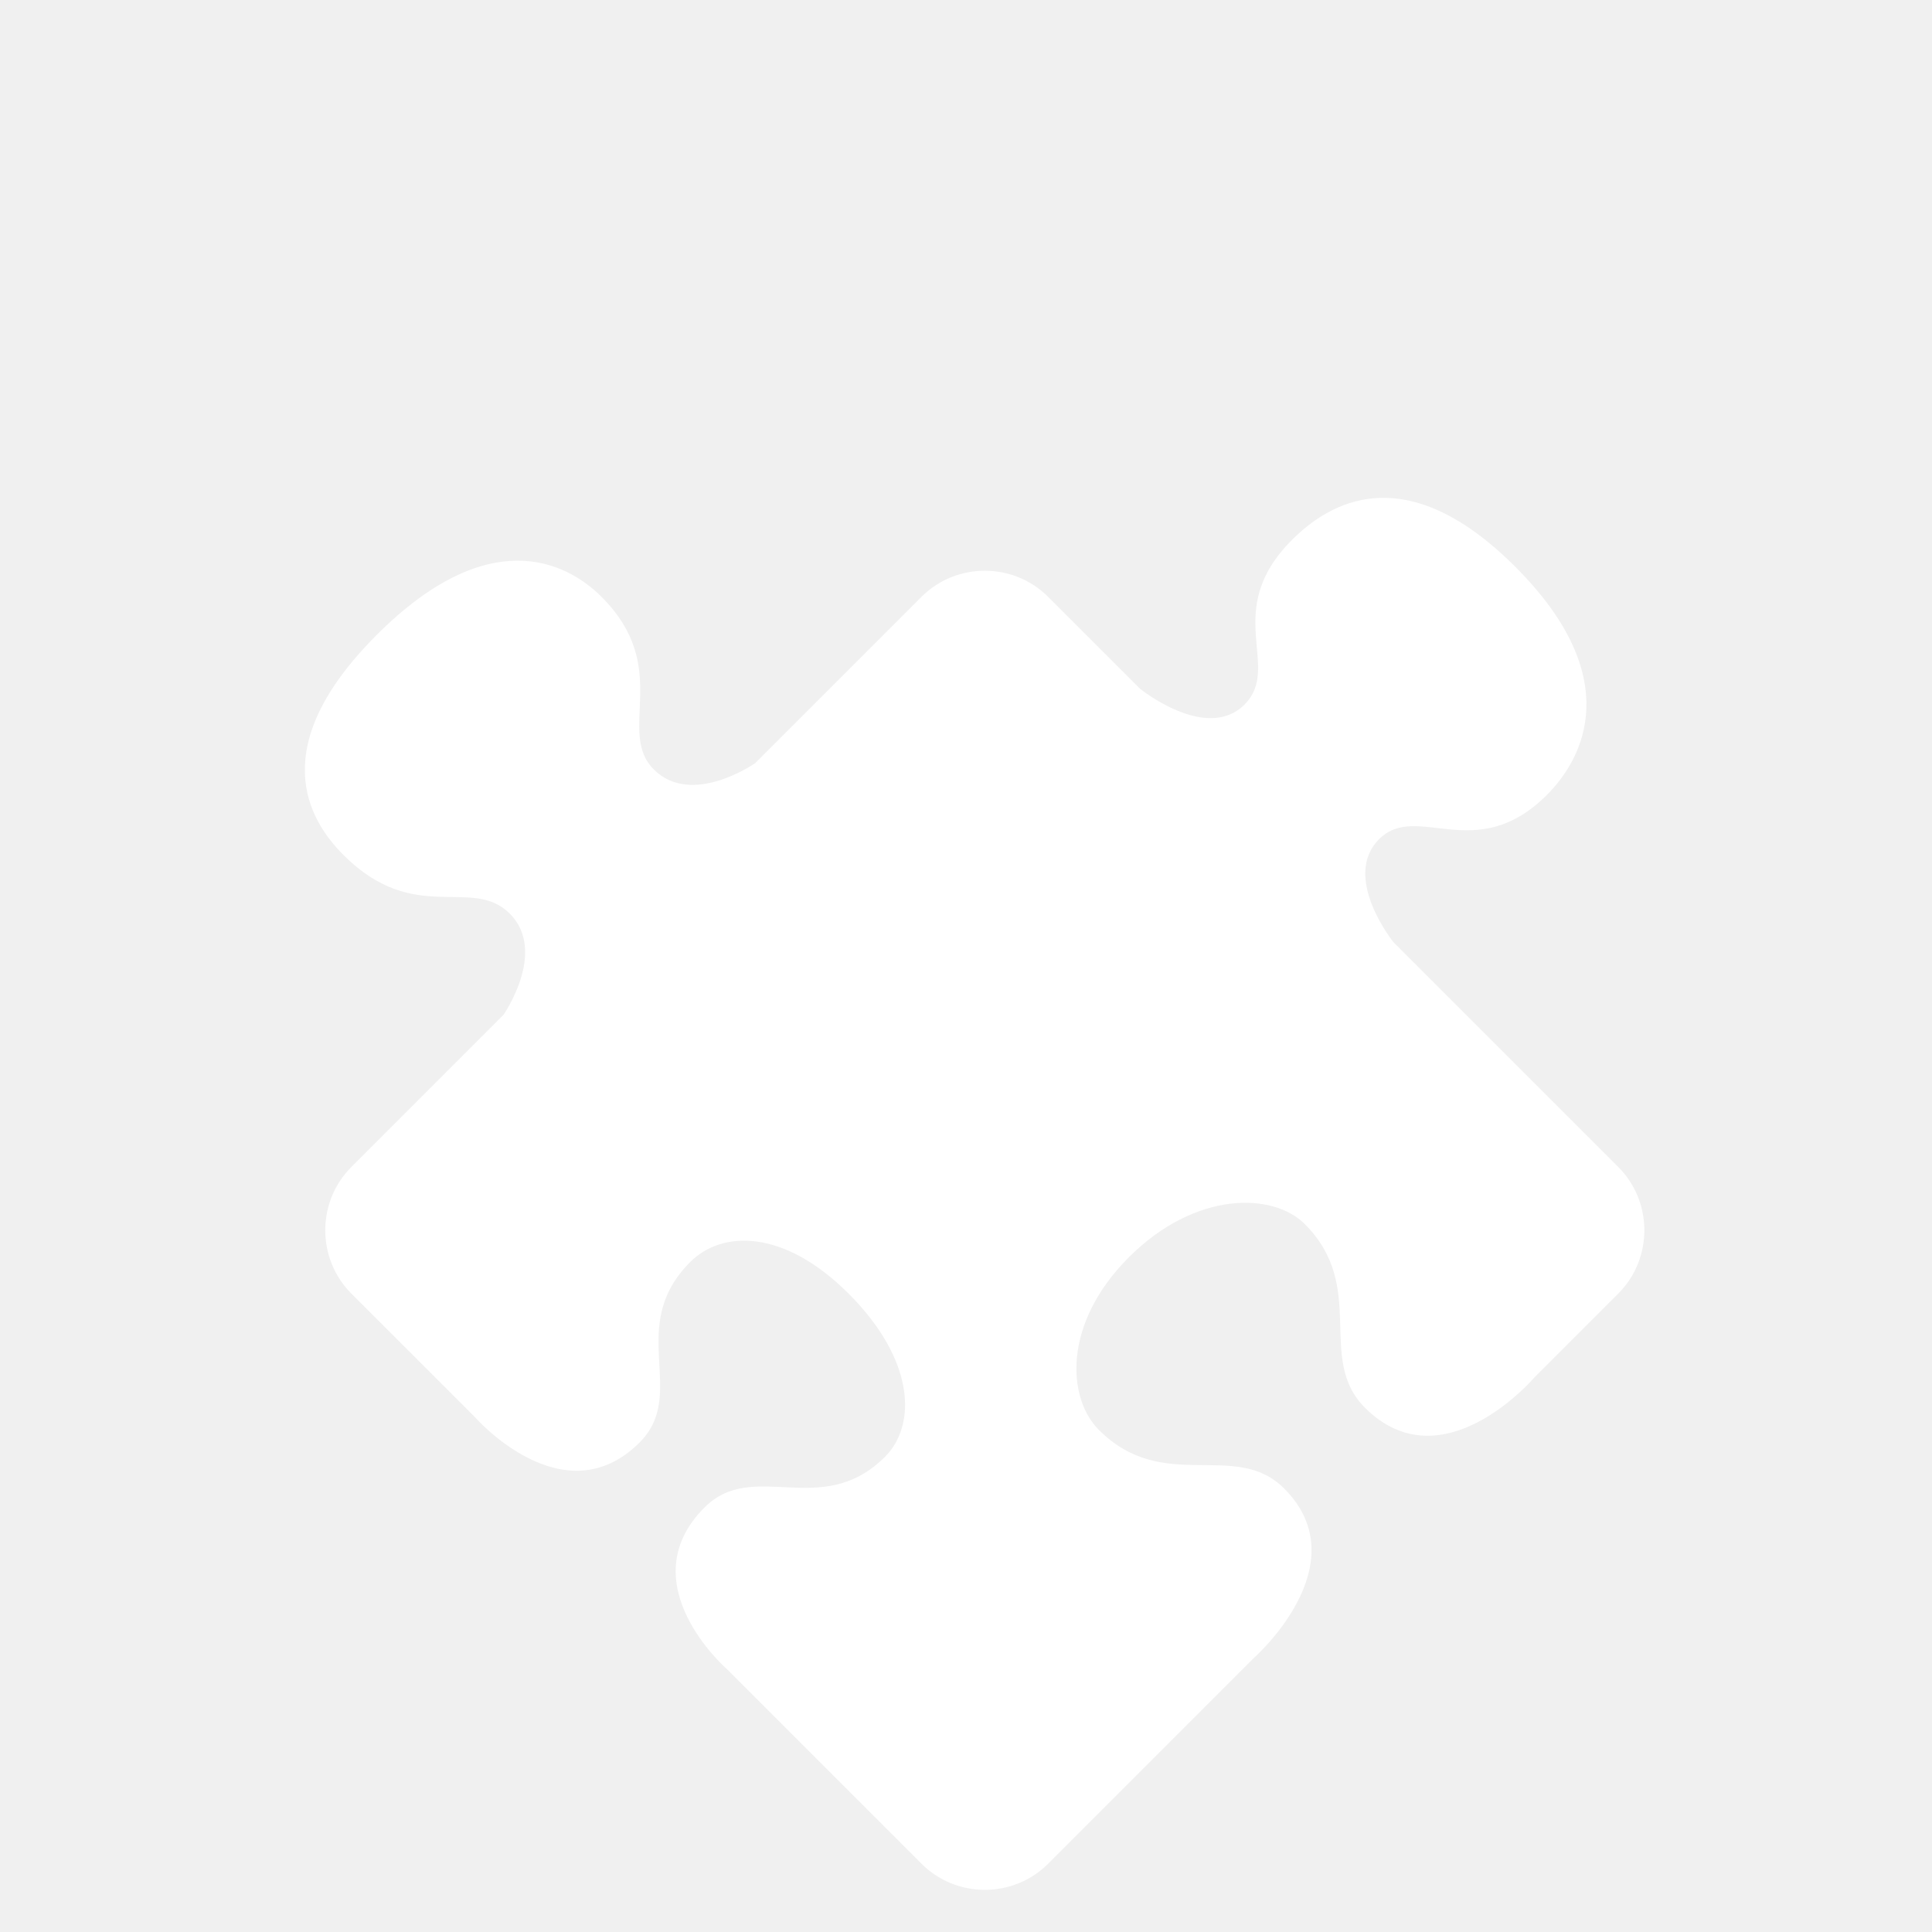
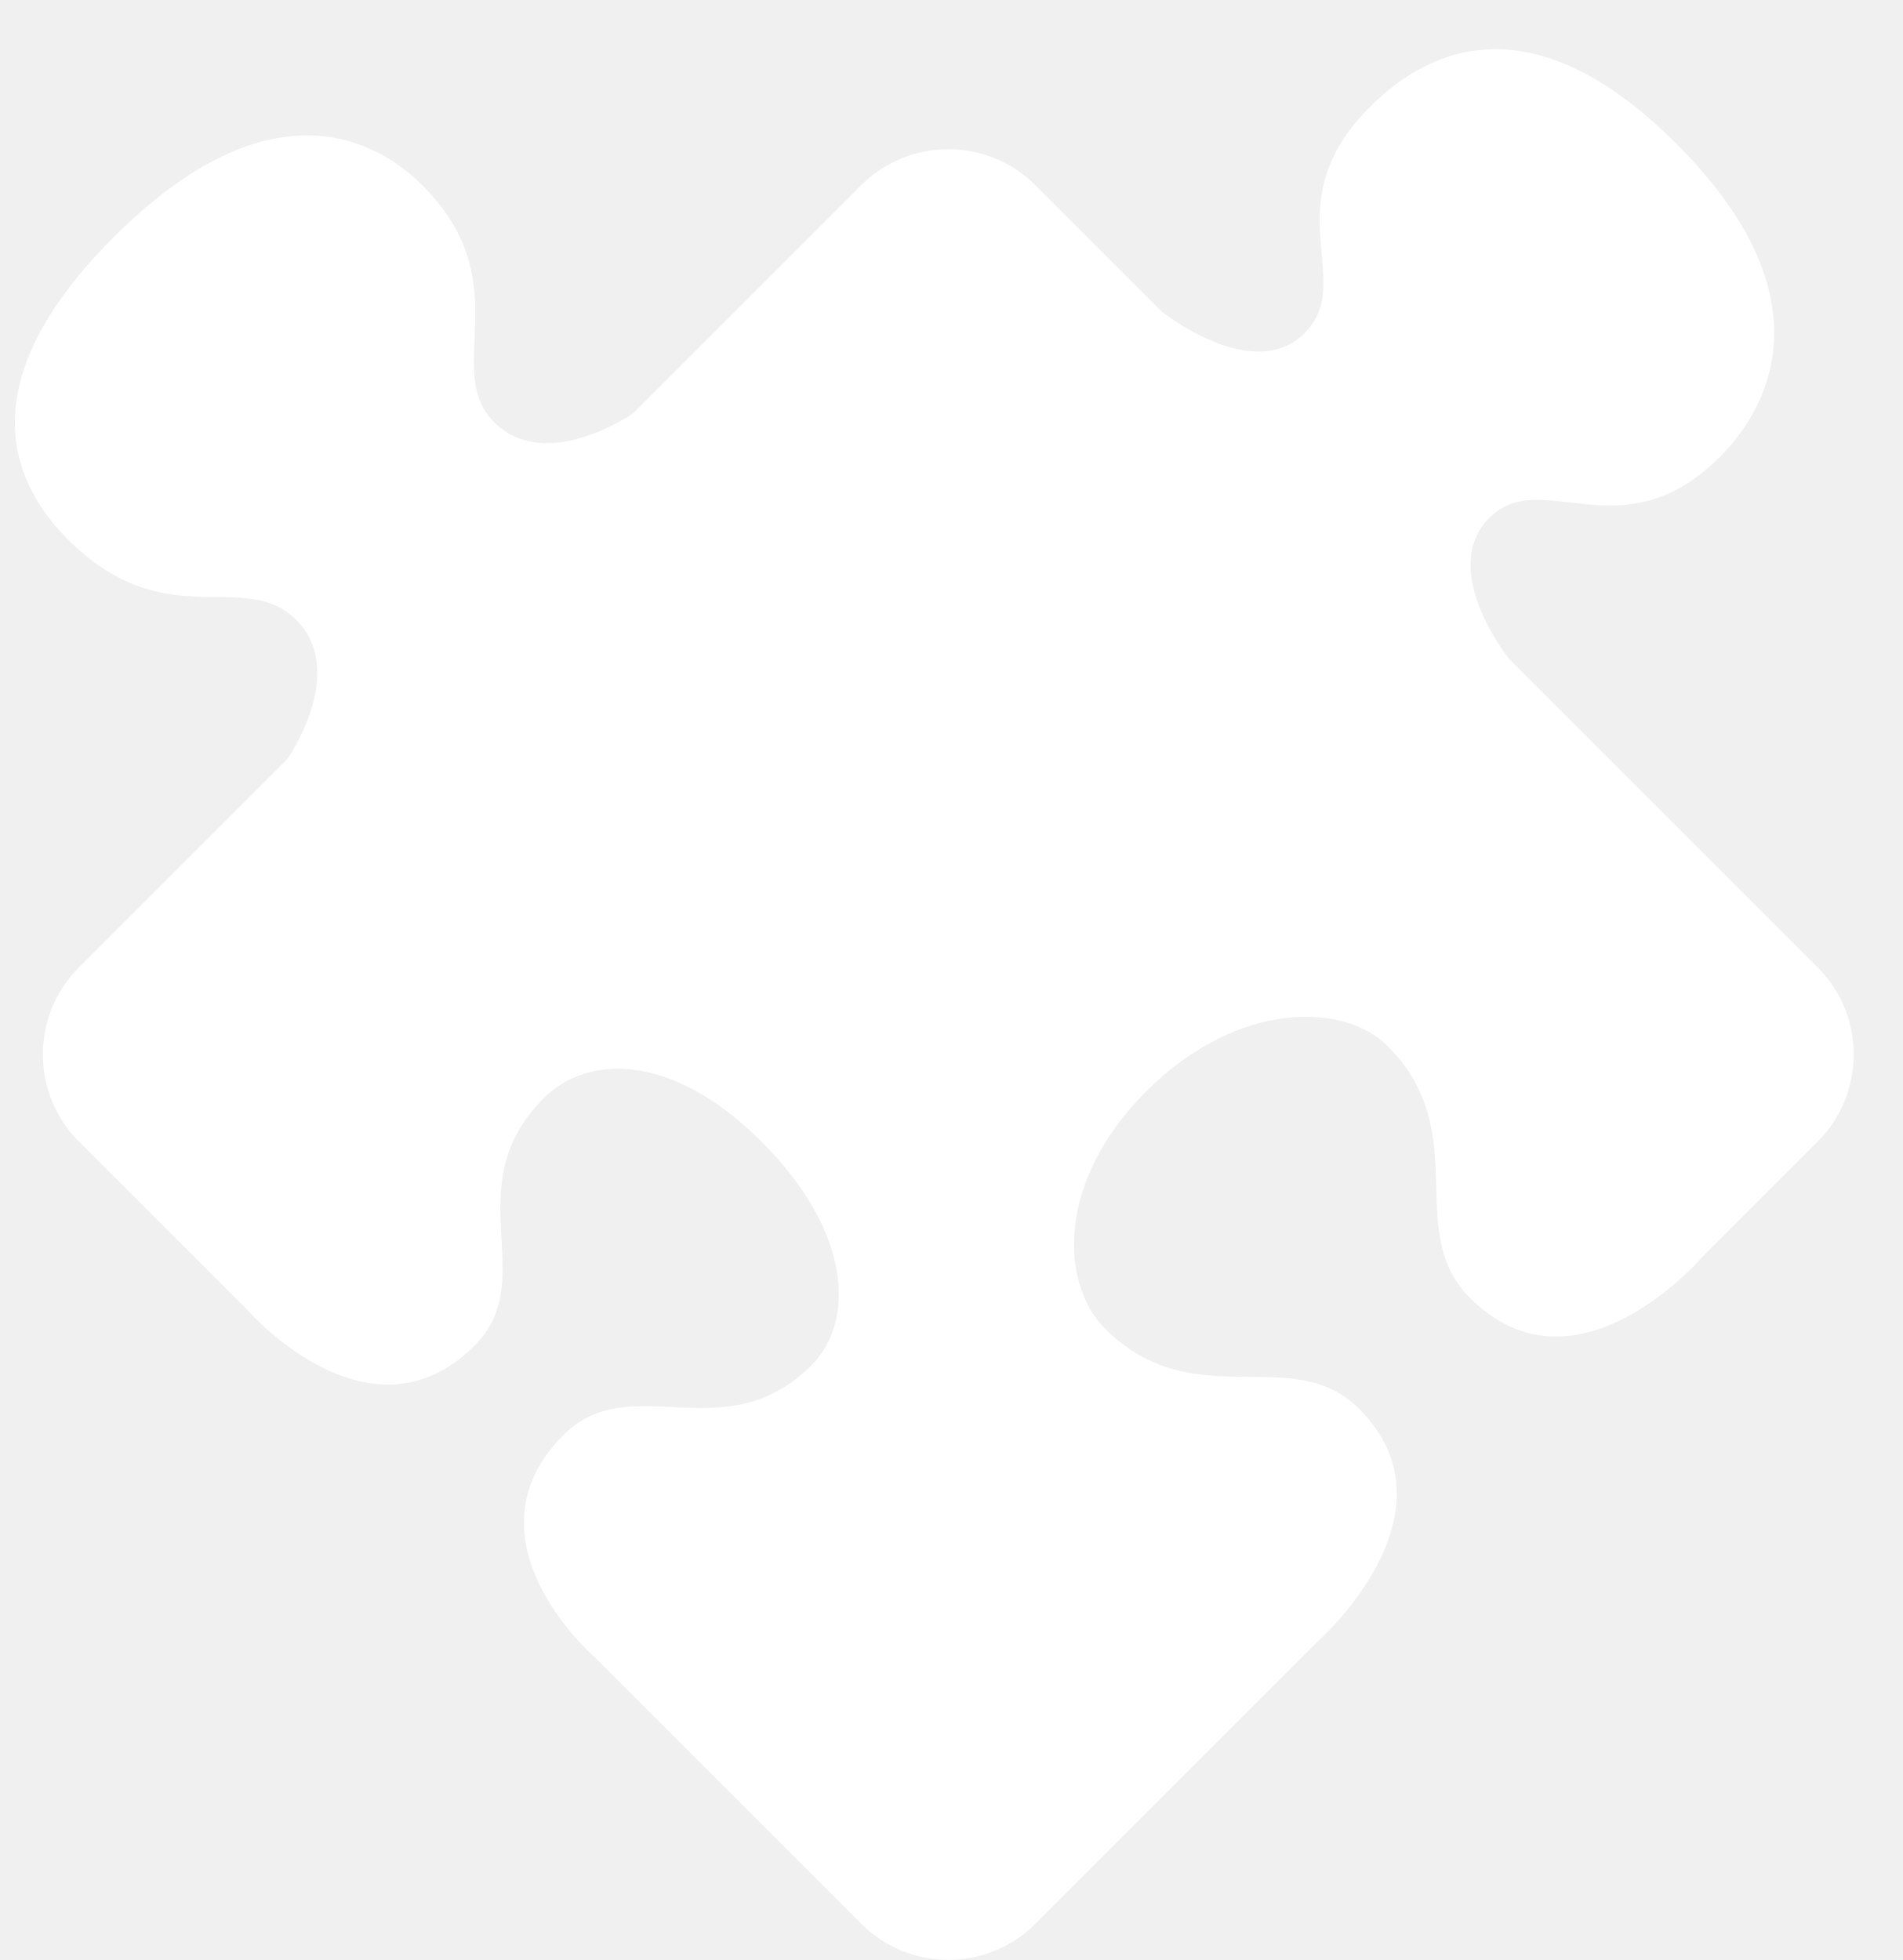
- <svg xmlns="http://www.w3.org/2000/svg" width="46px" height="46px" viewBox="0 0 46 46" version="1.1">
+ <svg xmlns="http://www.w3.org/2000/svg" width="33px" height="34px" viewBox="0 0 33 34" version="1.1">
  <defs />
-   <path d="M30.94,37.181 L30.94,29.609 C30.94,29.609 31.153,27.636 32.433,27.636 C33.712,27.636 33.606,29.716 36.005,29.716 C37.231,29.716 39.311,29.076 39.311,25.343 C39.311,21.611 37.231,21.131 36.005,21.131 C33.606,21.131 33.712,23.104 32.433,23.104 C31.153,23.104 30.94,21.078 30.94,21.078 L30.94,17.985 C30.94,16.812 29.98,15.852 28.807,15.852 L23.208,15.852 C23.208,15.852 21.395,15.532 21.395,14.253 C21.395,12.973 23.421,12.866 23.421,10.467 C23.421,9.241 22.728,7.321 18.996,7.321 C15.263,7.321 14.73,9.241 14.73,10.467 C14.73,12.866 16.543,12.973 16.543,14.253 C16.543,15.532 14.73,15.852 14.73,15.852 L9.611,15.852 C8.438,15.852 7.479,16.812 7.479,17.985 L7.479,22.144 C7.479,22.144 7.265,25.343 9.825,25.343 C11.478,25.343 11.531,23.157 13.717,23.157 C14.783,23.157 15.85,24.17 15.85,26.357 C15.85,28.596 14.783,29.716 13.717,29.716 C11.584,29.716 11.478,27.53 9.825,27.53 C7.265,27.53 7.479,30.622 7.479,30.622 L7.479,37.181 C7.479,38.354 8.438,39.313 9.611,39.313 L16.543,39.313 C16.543,39.313 19.902,39.527 19.902,36.967 C19.902,35.314 17.769,35.048 17.769,32.862 C17.769,31.795 18.942,30.462 21.182,30.462 C23.421,30.462 24.701,31.795 24.701,32.862 C24.701,34.994 22.622,35.314 22.622,36.967 C22.622,39.58 25.981,39.313 25.981,39.313 L28.807,39.313 C29.98,39.313 30.94,38.354 30.94,37.181 Z" id="Shape" stroke="none" fill="#FFFFFF" fill-rule="evenodd" transform="translate(23.39259, 23.32112) rotate(-45) translate(-23.39259, -23.32112) " />
+   <g id="Page-1" stroke="none" stroke-width="1" fill="none" fill-rule="evenodd">
+     <g id="landing-page---not-signed-in-with-sidebar---visual-design" transform="translate(-161, -24)" fill="#FFFFFF">
+       <g id="header">
+         <g id="Group-4" transform="translate(154, 13)">
+           <path d="M30.94,37.181 L30.94,29.609 C30.94,29.609 31.153,27.636 32.433,27.636 C33.712,27.636 33.606,29.716 36.005,29.716 C37.231,29.716 39.311,29.076 39.311,25.343 C39.311,21.611 37.231,21.131 36.005,21.131 C33.606,21.131 33.712,23.104 32.433,23.104 C31.153,23.104 30.94,21.078 30.94,21.078 L30.94,17.985 C30.94,16.812 29.98,15.852 28.807,15.852 L23.208,15.852 C23.208,15.852 21.395,15.532 21.395,14.253 C21.395,12.973 23.421,12.866 23.421,10.467 C23.421,9.241 22.728,7.321 18.996,7.321 C15.263,7.321 14.73,9.241 14.73,10.467 C14.73,12.866 16.543,12.973 16.543,14.253 C16.543,15.532 14.73,15.852 14.73,15.852 L9.611,15.852 C8.438,15.852 7.479,16.812 7.479,17.985 L7.479,22.144 C7.479,22.144 7.265,25.343 9.825,25.343 C11.478,25.343 11.531,23.157 13.717,23.157 C14.783,23.157 15.85,24.17 15.85,26.357 C15.85,28.596 14.783,29.716 13.717,29.716 C11.584,29.716 11.478,27.53 9.825,27.53 C7.265,27.53 7.479,30.622 7.479,30.622 L7.479,37.181 C7.479,38.354 8.438,39.313 9.611,39.313 L16.543,39.313 C16.543,39.313 19.902,39.527 19.902,36.967 C19.902,35.314 17.769,35.048 17.769,32.862 C17.769,31.795 18.942,30.462 21.182,30.462 C23.421,30.462 24.701,31.795 24.701,32.862 C24.701,34.994 22.622,35.314 22.622,36.967 C22.622,39.58 25.981,39.313 25.981,39.313 L28.807,39.313 C29.98,39.313 30.94,38.354 30.94,37.181 Z" id="Shape" transform="translate(23.39259, 23.32112) rotate(-45) translate(-23.39259, -23.32112) " />
+         </g>
+       </g>
+     </g>
+   </g>
</svg>
